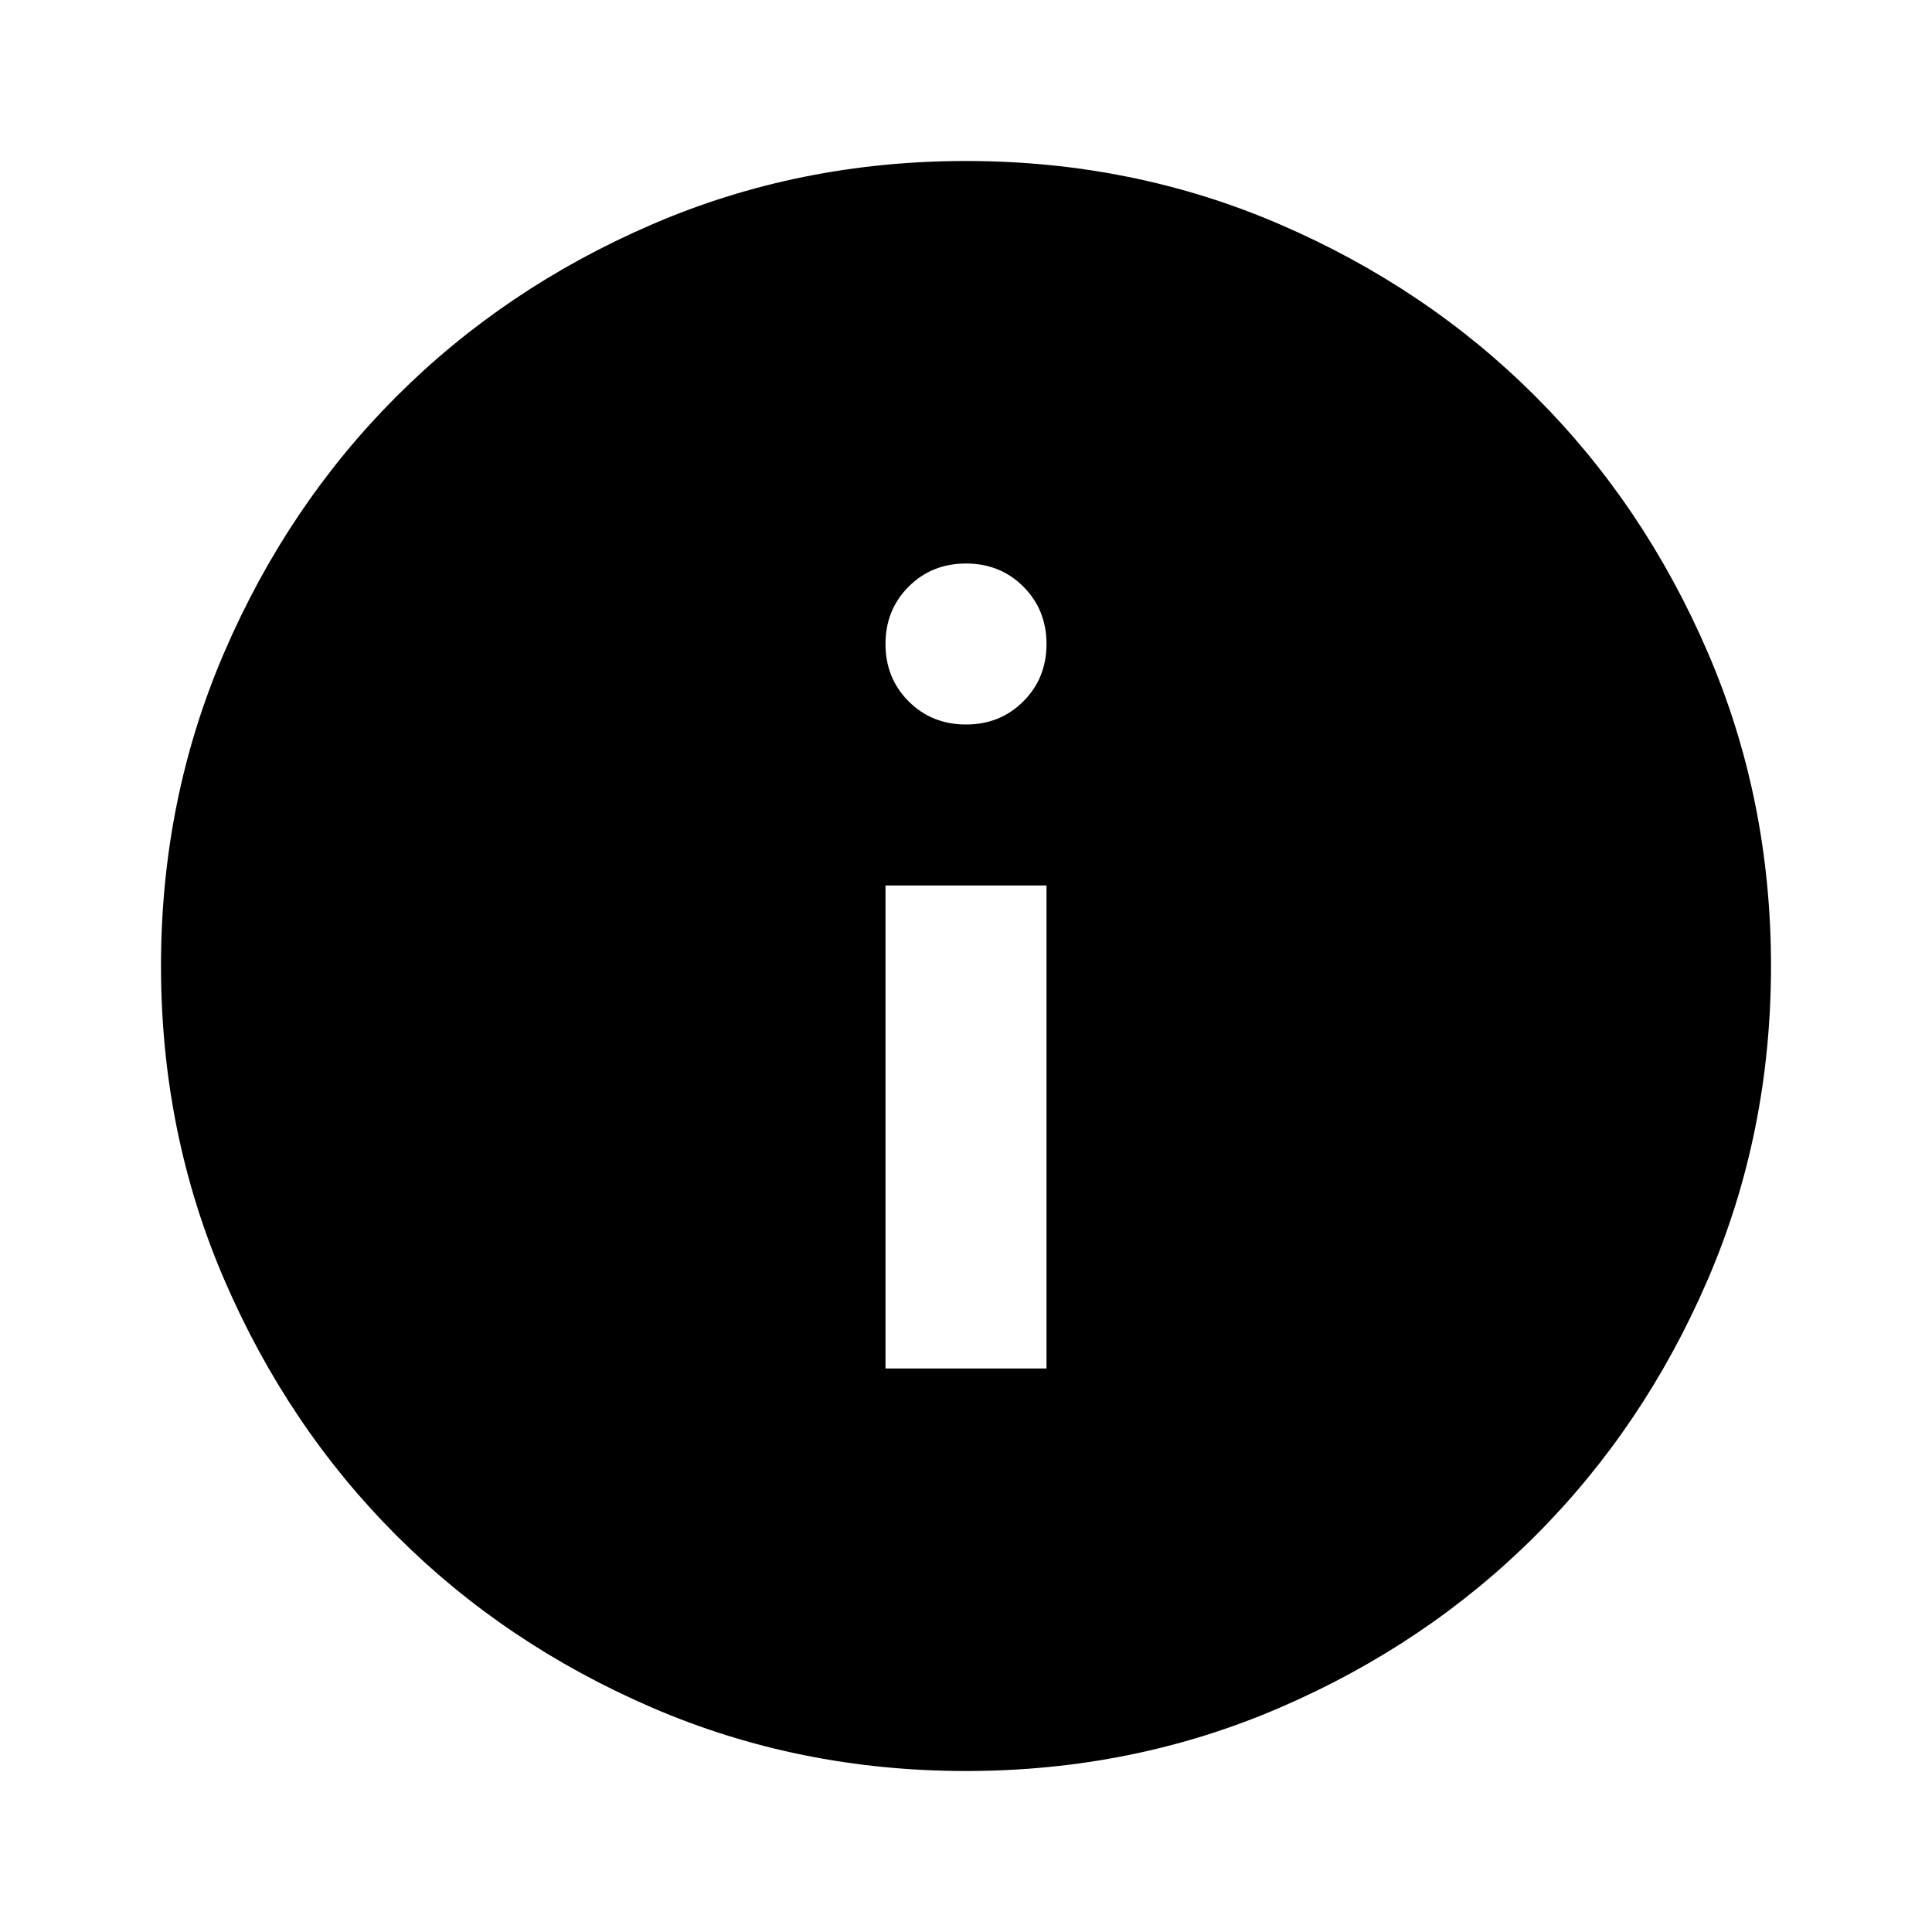
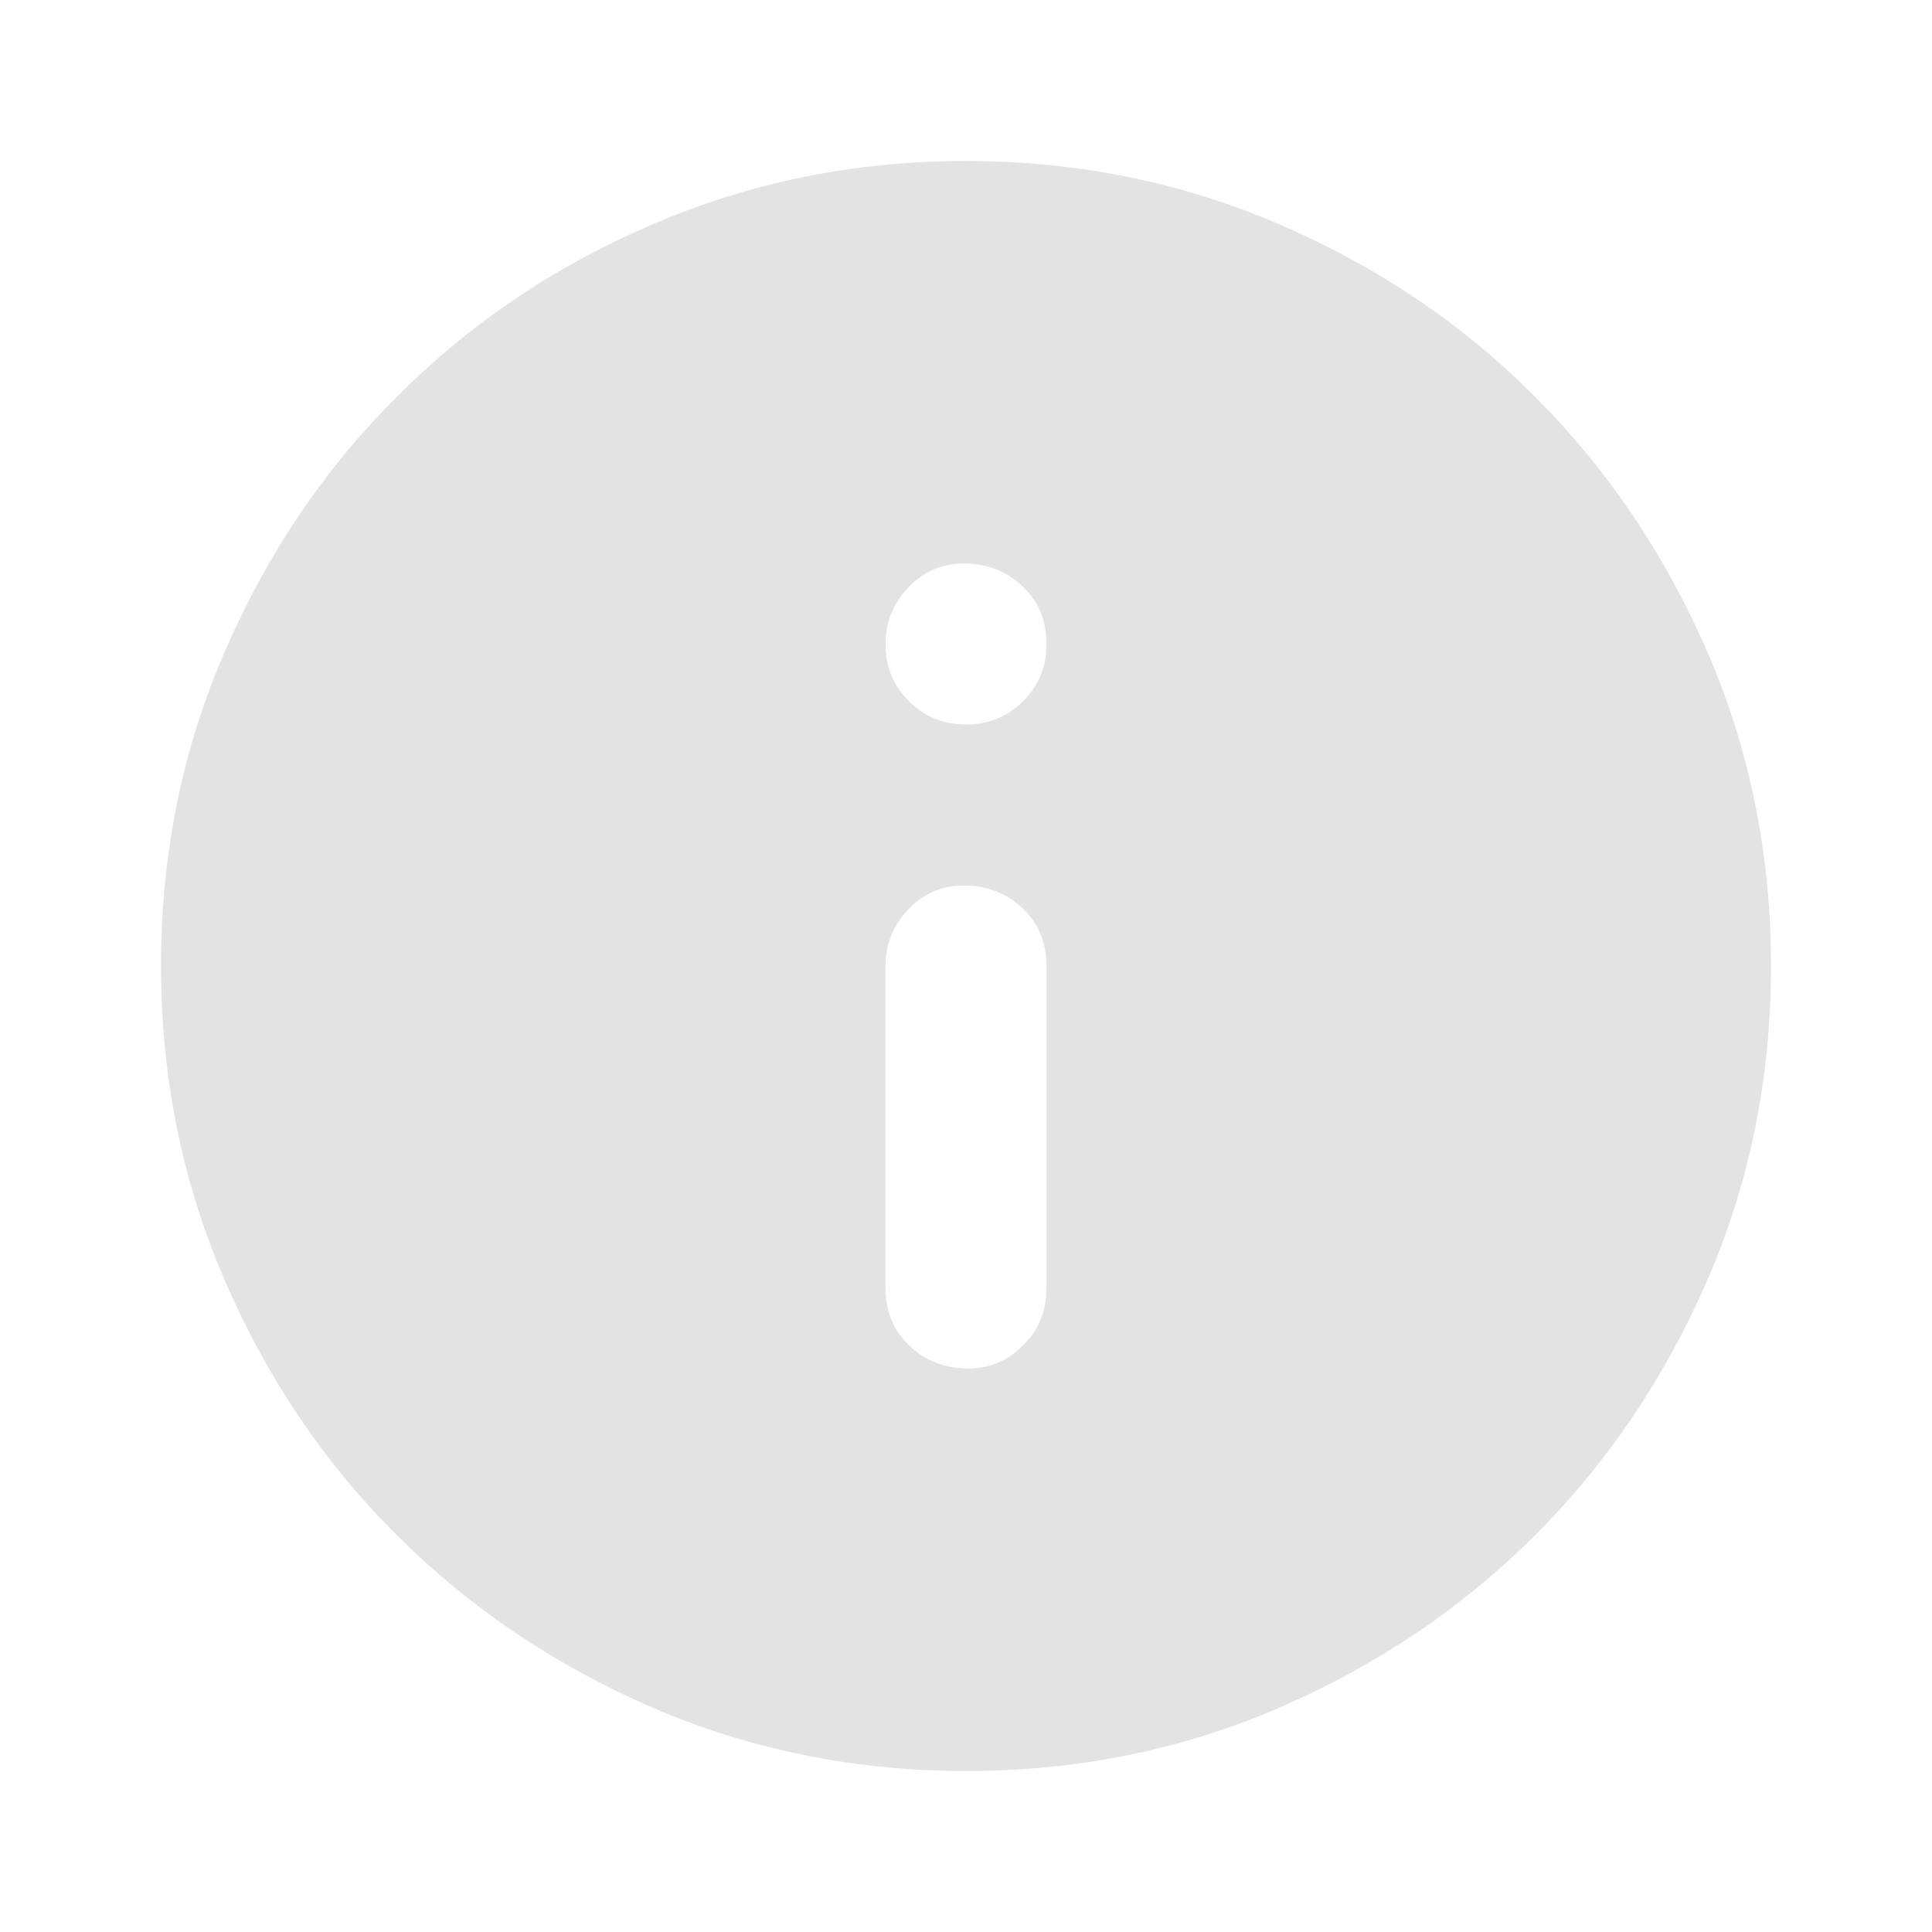
- <svg xmlns="http://www.w3.org/2000/svg" height="24px" viewBox="0 -960 960 960" width="24px">
-   <path d="M440-280h80v-240h-80v240Zm68.5-331.5Q520-623 520-640t-11.5-28.5Q497-680 480-680t-28.5 11.5Q440-657 440-640t11.5 28.5Q463-600 480-600t28.5-11.5ZM480-80q-83 0-156-31.5T197-197q-54-54-85.5-127T80-480q0-83 31.5-156T197-763q54-54 127-85.5T480-880q83 0 156 31.5T763-763q54 54 85.5 127T880-480q0 83-31.5 156T763-197q-54 54-127 85.5T480-80Z" />
+ <svg xmlns="http://www.w3.org/2000/svg" viewBox="0 0 24 24" height="24px" width="24px" fill="#e3e3e3">
+   <path d="M12.71,16.71Q13,16.43 13,16V12q0-0.43-0.29-0.71T12,11t-0.71,0.29T11,12v4q0,0.43 0.29,0.71T12,17t0.71-0.29Zm0-8Q13,8.42 13,8q0-0.43-0.29-0.71T12,7T11.29,7.29T11,8q0,0.42 0.29,0.71T12,9t0.71-0.29ZM12,22q-2.07,0-3.9-0.79q-1.82-0.79-3.17-2.14Q3.58,17.73 2.79,15.9T2,12Q2,9.92 2.79,8.1Q3.58,6.27 4.93,4.93Q6.28,3.57 8.1,2.79Q9.93,2 12,2t3.9,0.79t3.17,2.14q1.35,1.35 2.14,3.17Q22,9.92 22,12t-0.79,3.9t-2.14,3.17q-1.35,1.35-3.17,2.14T12,22Z" />
</svg>
